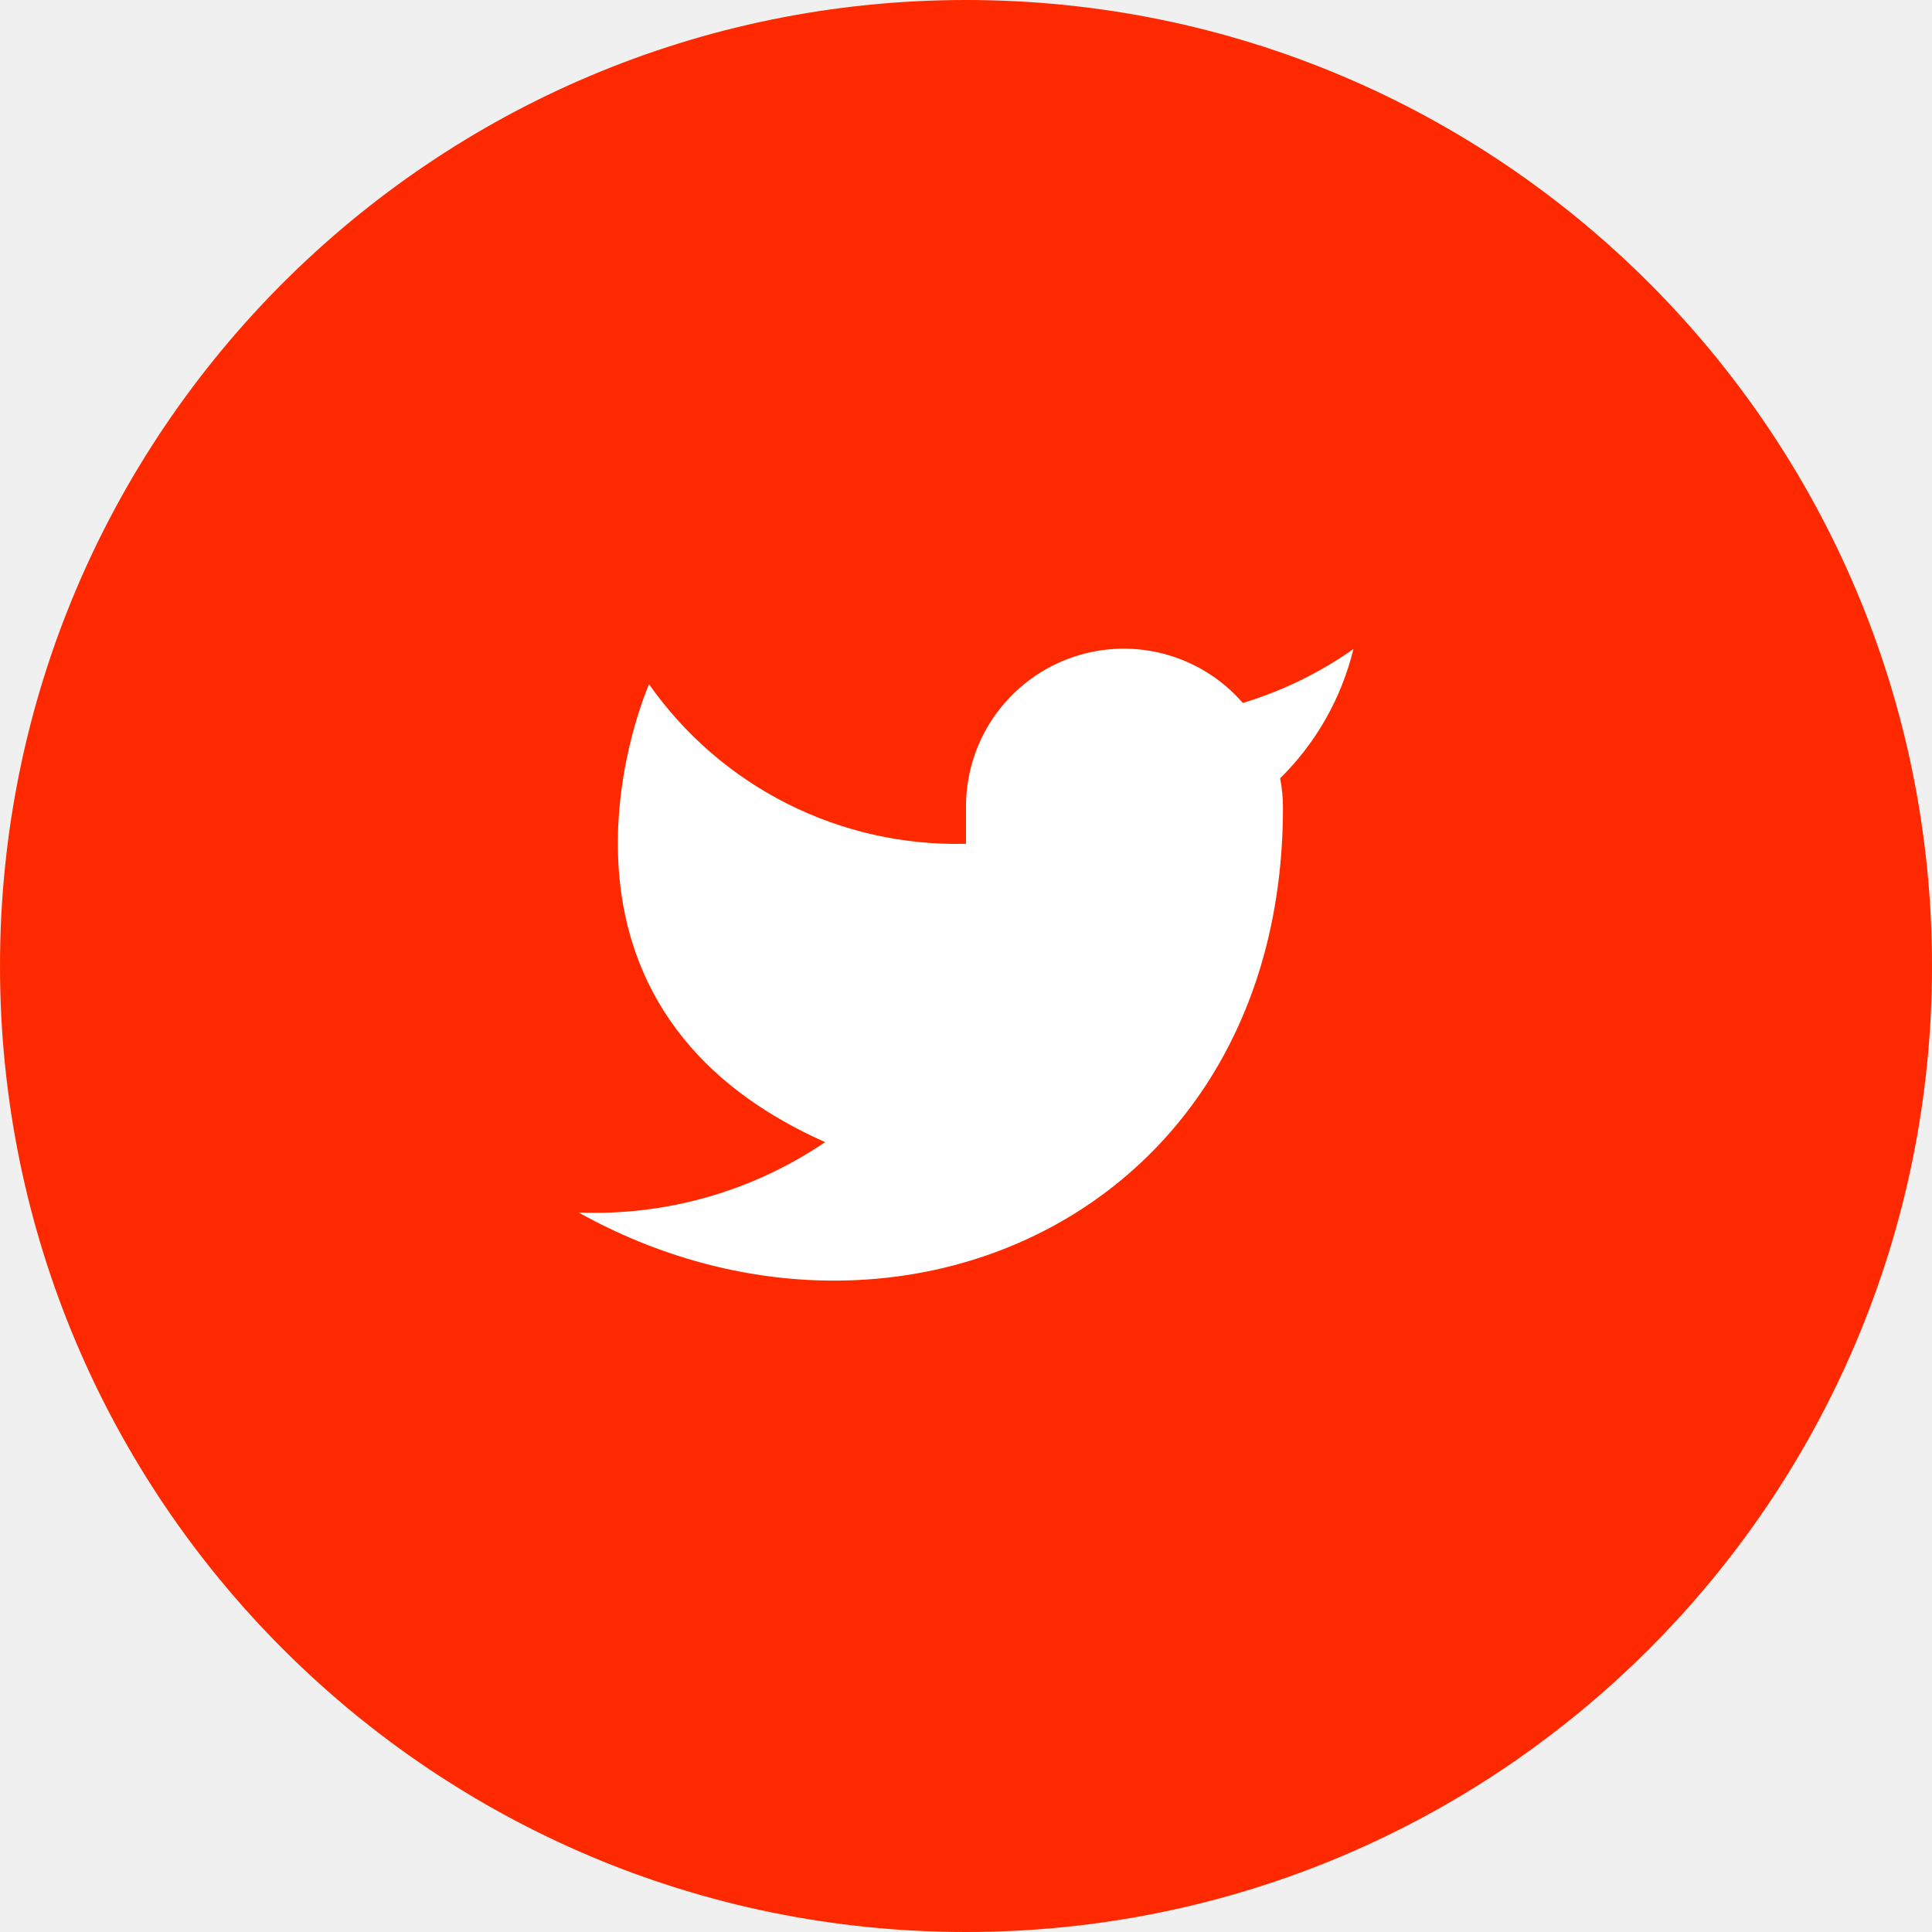
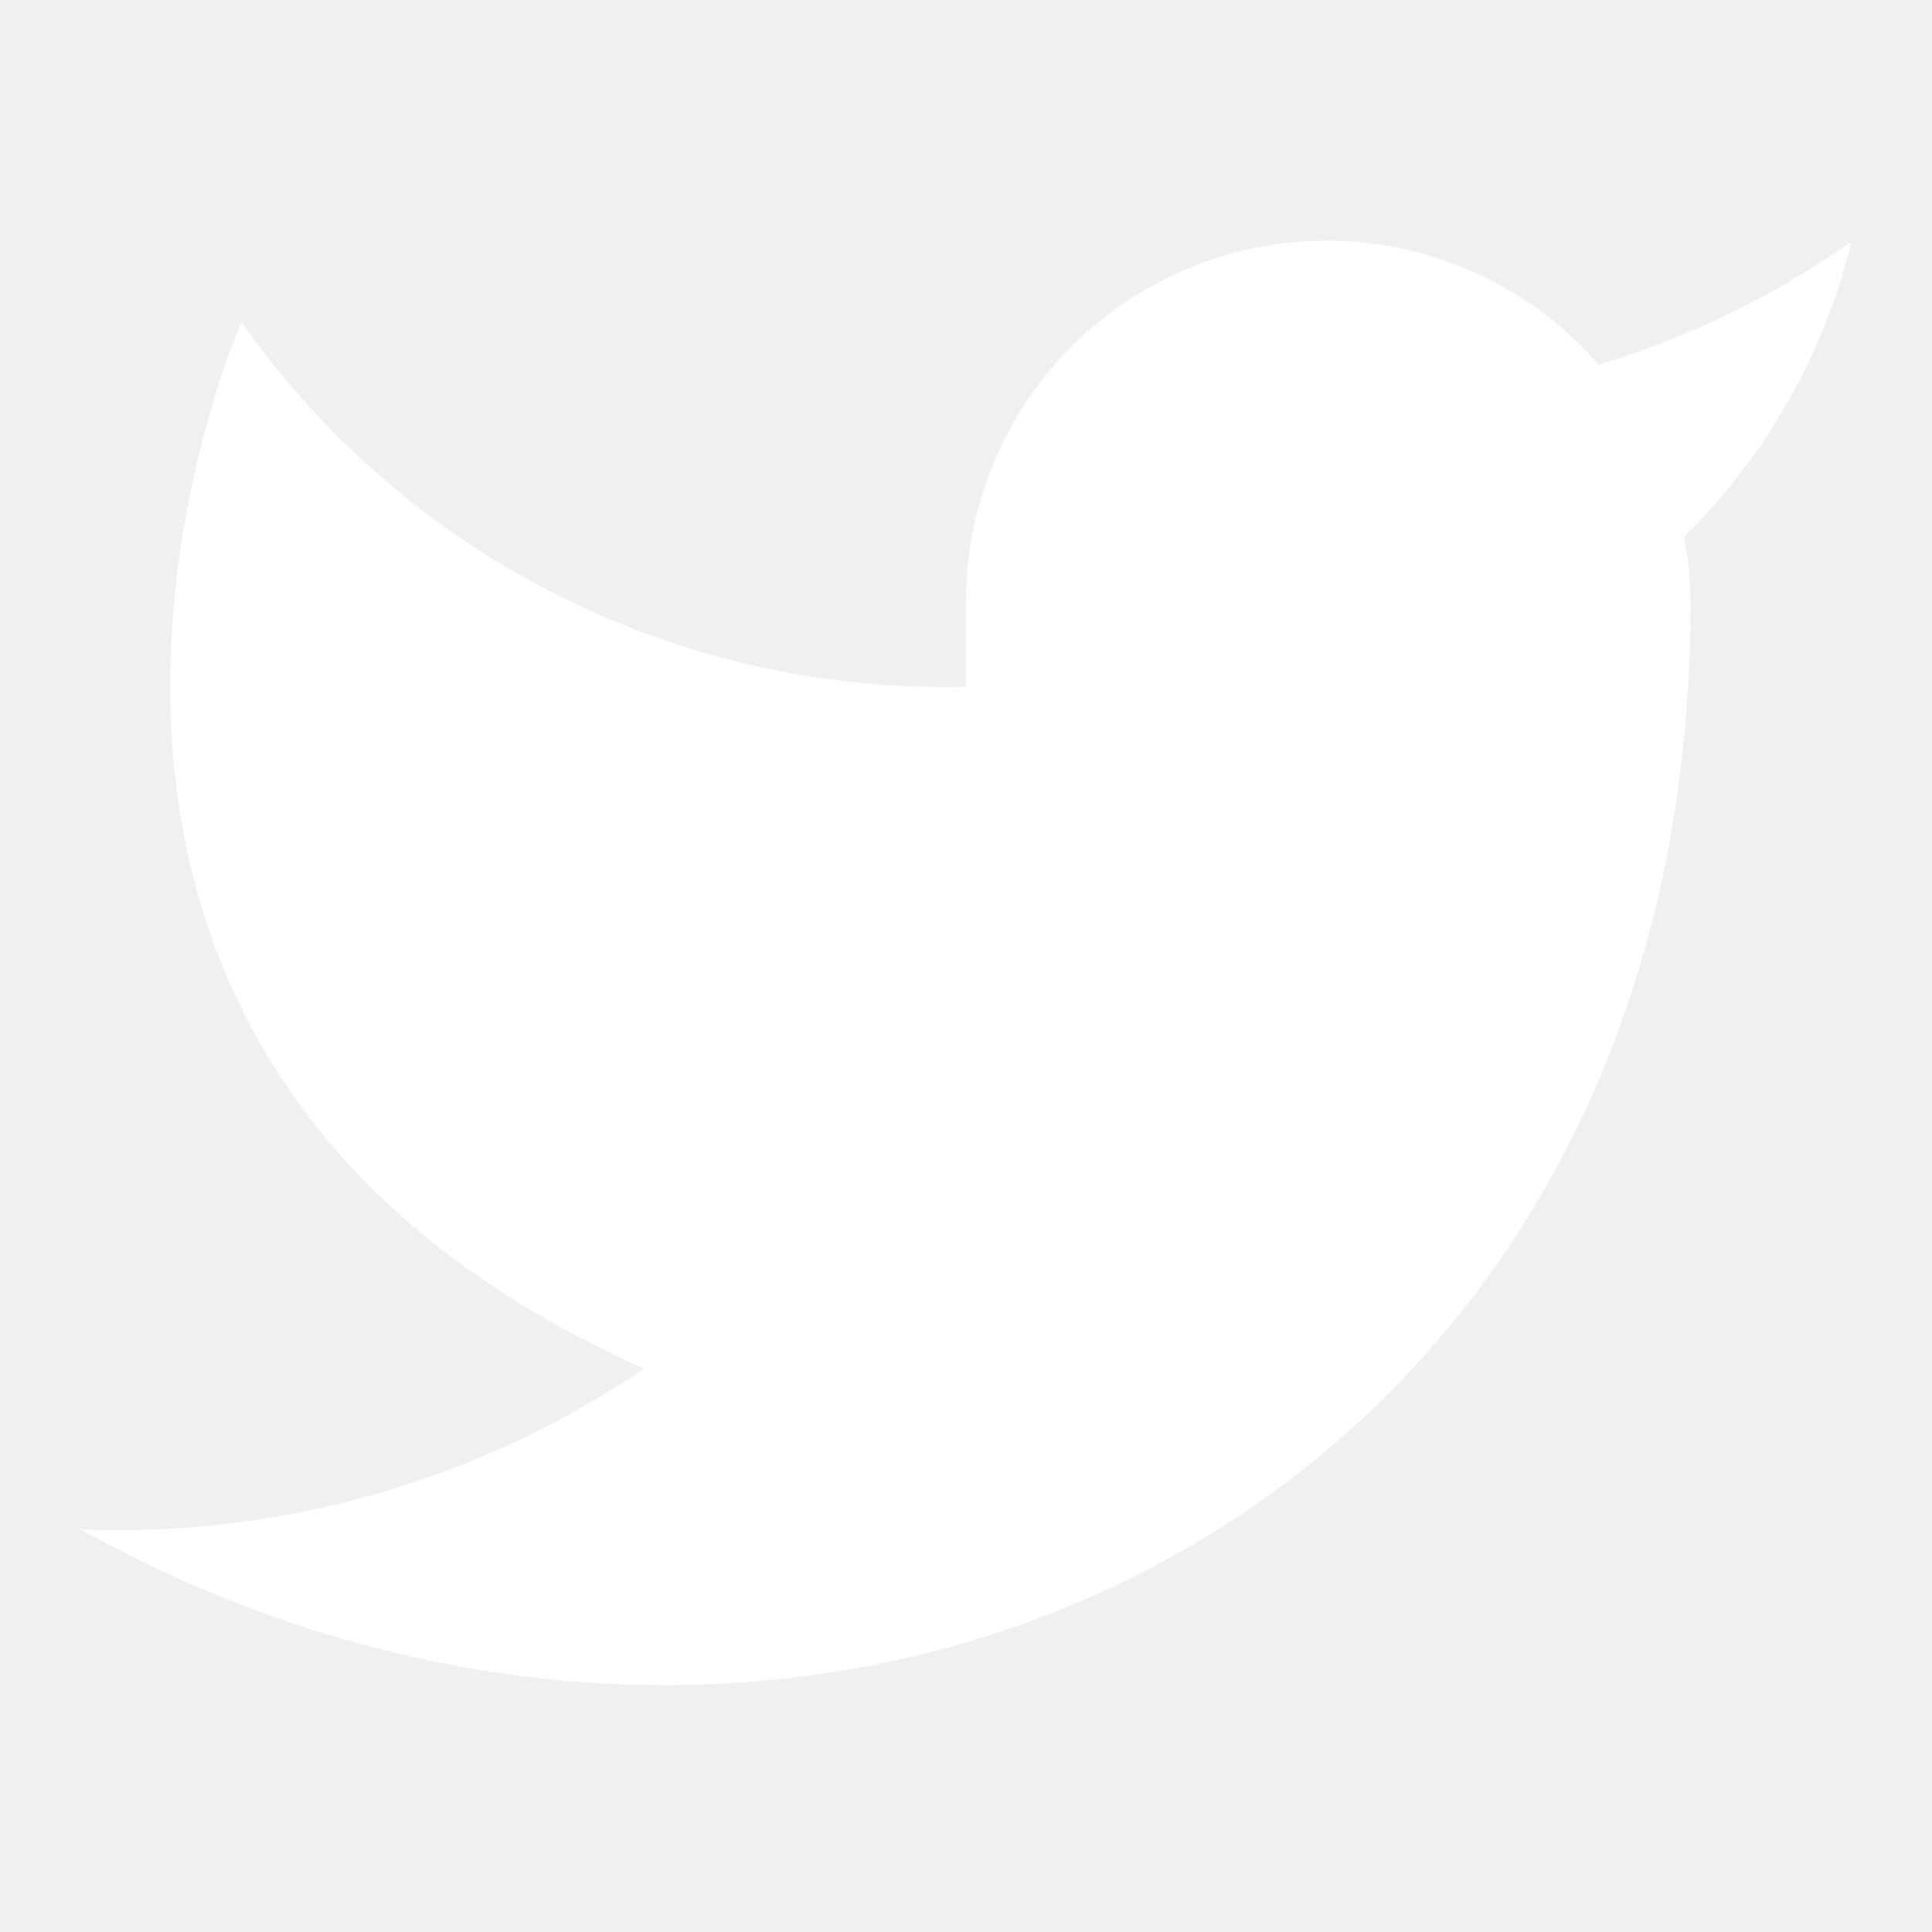
- <svg xmlns="http://www.w3.org/2000/svg" width="32" height="32" viewBox="0 0 32 32" fill="none">
-   <rect width="32" height="32" rx="16" fill="#FF2900" />
-   <path d="M22.417 10.75C21.858 11.144 21.24 11.445 20.585 11.643C20.234 11.239 19.767 10.952 19.247 10.822C18.728 10.692 18.181 10.725 17.681 10.916C17.181 11.107 16.752 11.447 16.451 11.89C16.15 12.333 15.993 12.857 16 13.393V13.976C14.975 14.002 13.959 13.775 13.043 13.314C12.127 12.853 11.339 12.172 10.75 11.333C10.75 11.333 8.417 16.583 13.667 18.917C12.465 19.732 11.034 20.141 9.583 20.083C14.833 23 21.25 20.083 21.25 13.375C21.25 13.213 21.234 13.05 21.203 12.891C21.799 12.304 22.219 11.562 22.417 10.75Z" fill="white" />
+ <svg xmlns="http://www.w3.org/2000/svg" width="14" height="14" viewBox="0 0 14 14" fill="none">
+   <path d="M13.417 1.75C12.858 2.144 12.24 2.445 11.585 2.643C11.234 2.239 10.767 1.952 10.248 1.822C9.728 1.692 9.181 1.725 8.681 1.916C8.181 2.107 7.752 2.447 7.451 2.89C7.15 3.333 6.993 3.857 7 4.393V4.976C5.975 5.002 4.959 4.775 4.043 4.314C3.127 3.853 2.339 3.173 1.75 2.333C1.75 2.333 -0.583 7.583 4.667 9.917C3.465 10.732 2.034 11.141 0.583 11.083C5.833 14 12.25 11.083 12.25 4.375C12.249 4.213 12.234 4.05 12.203 3.891C12.799 3.304 13.219 2.562 13.417 1.75Z" fill="white" />
</svg>
